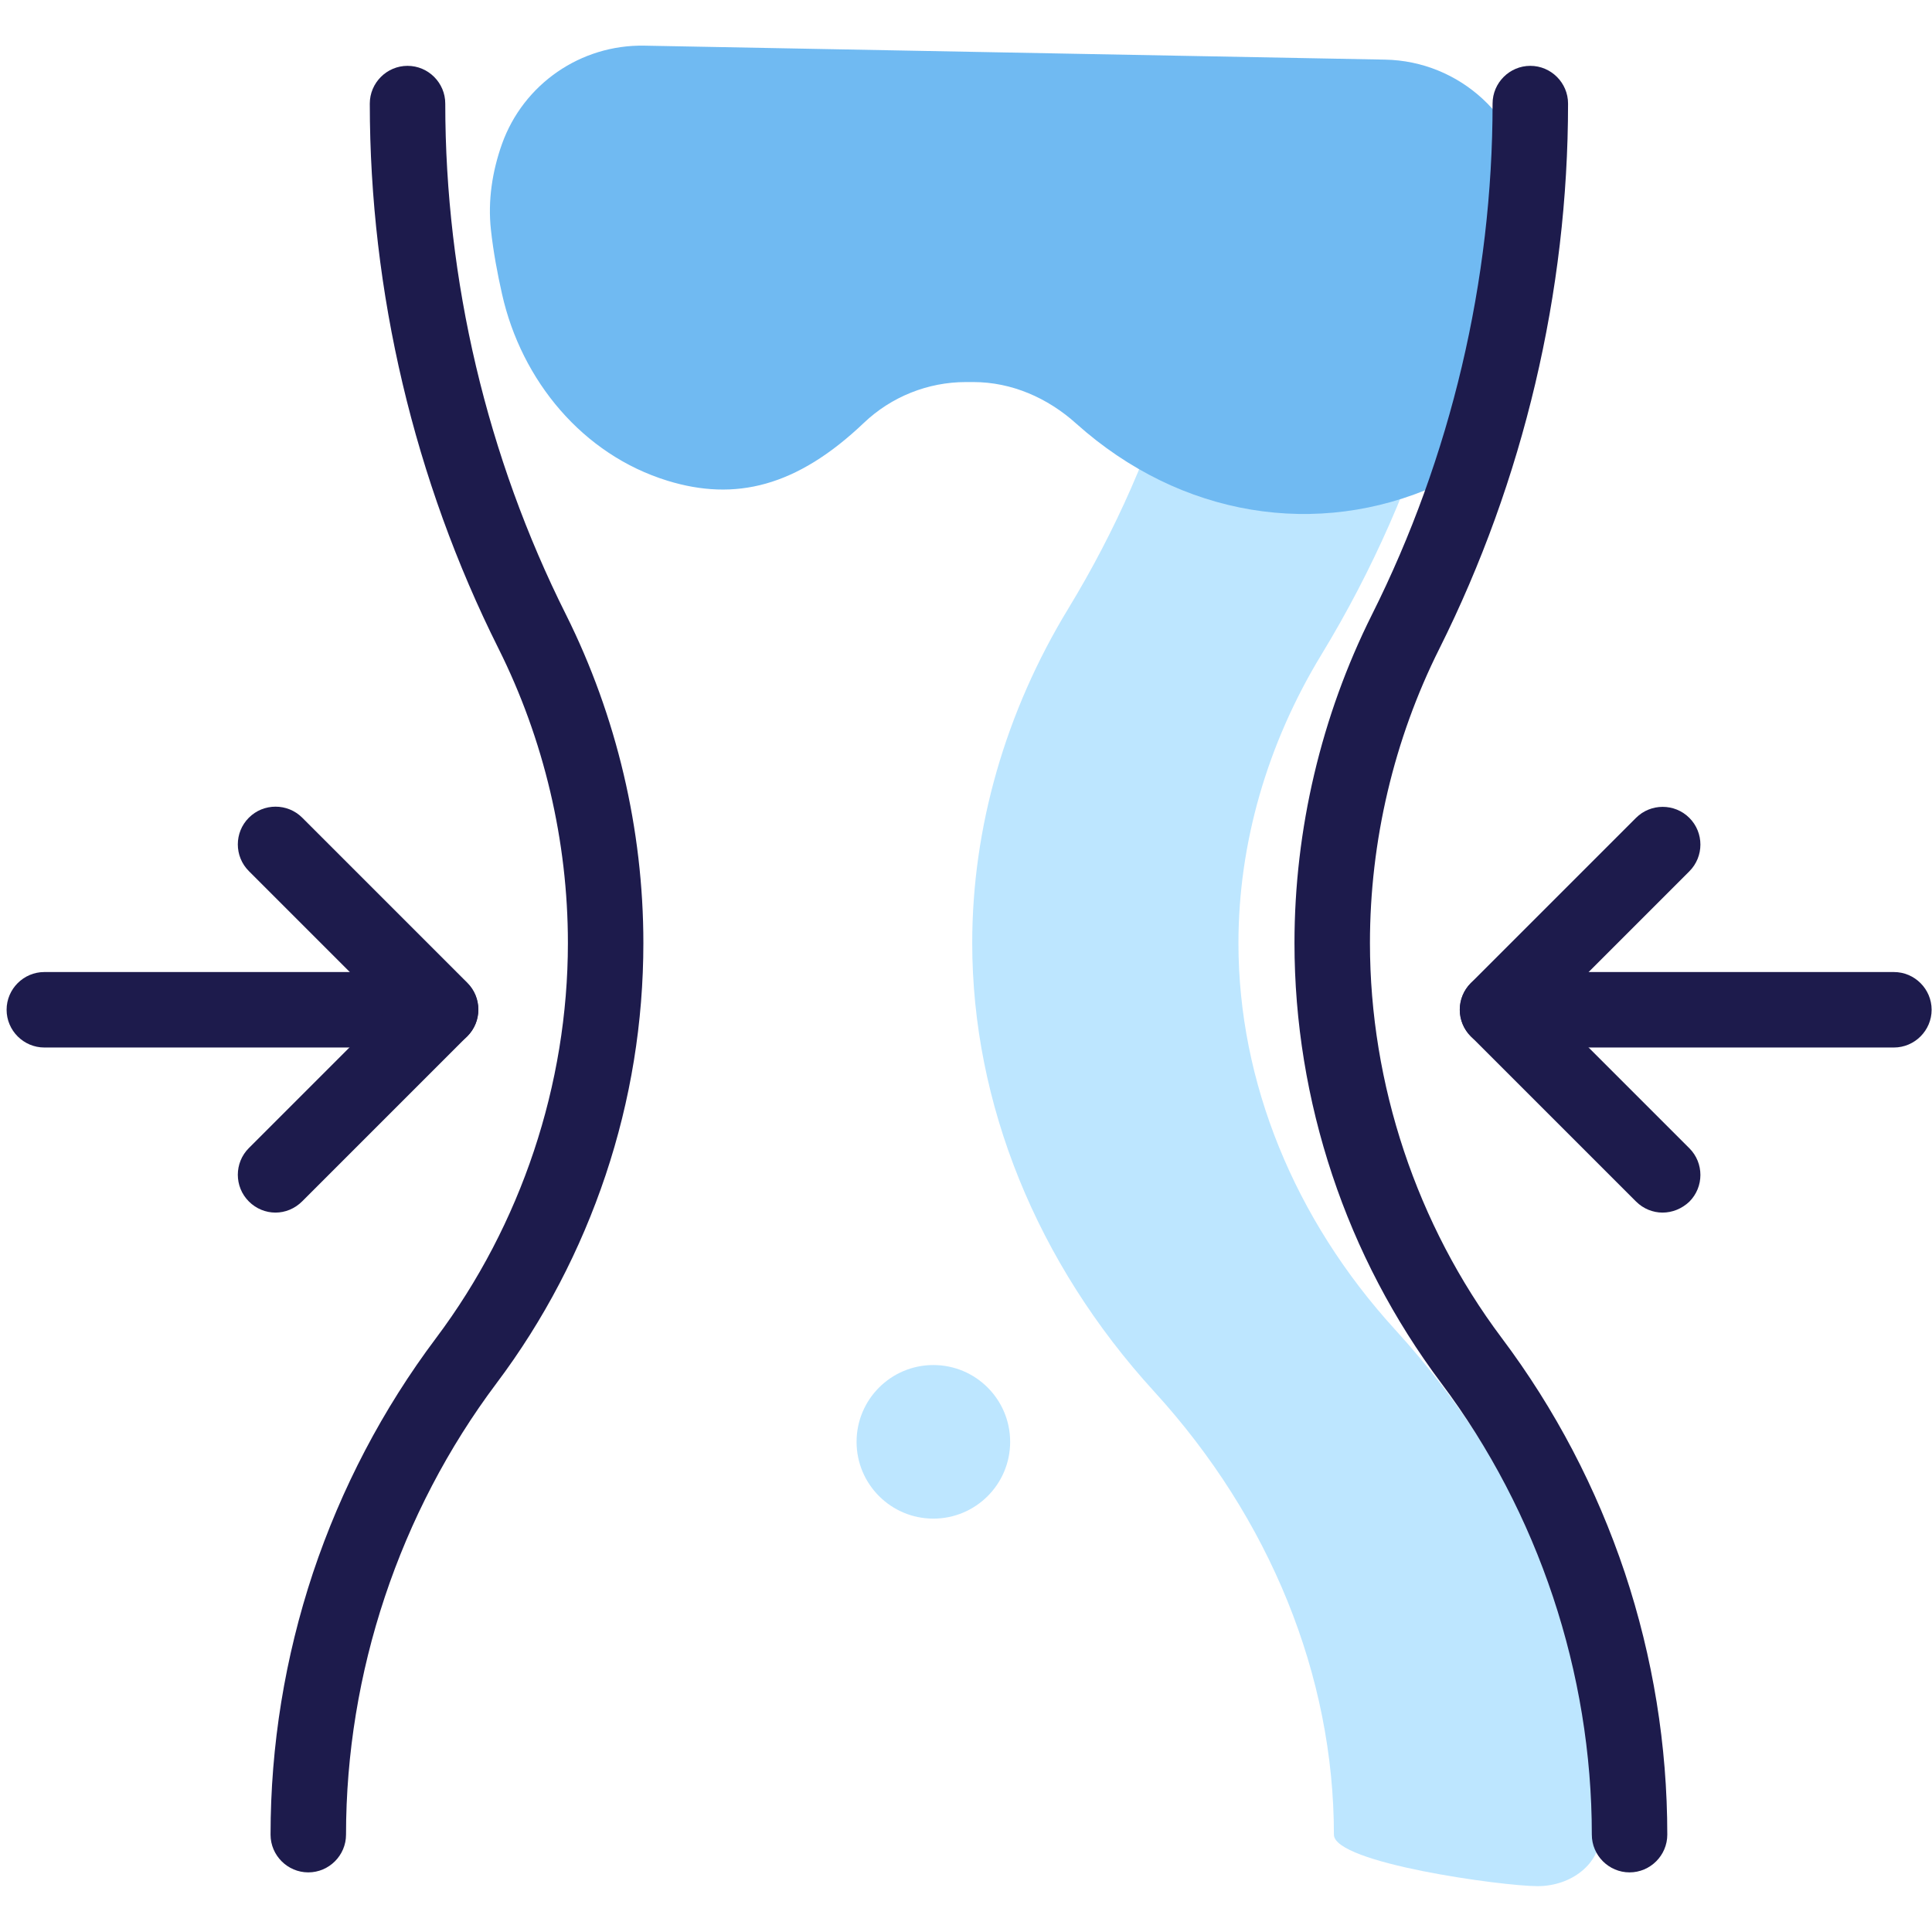
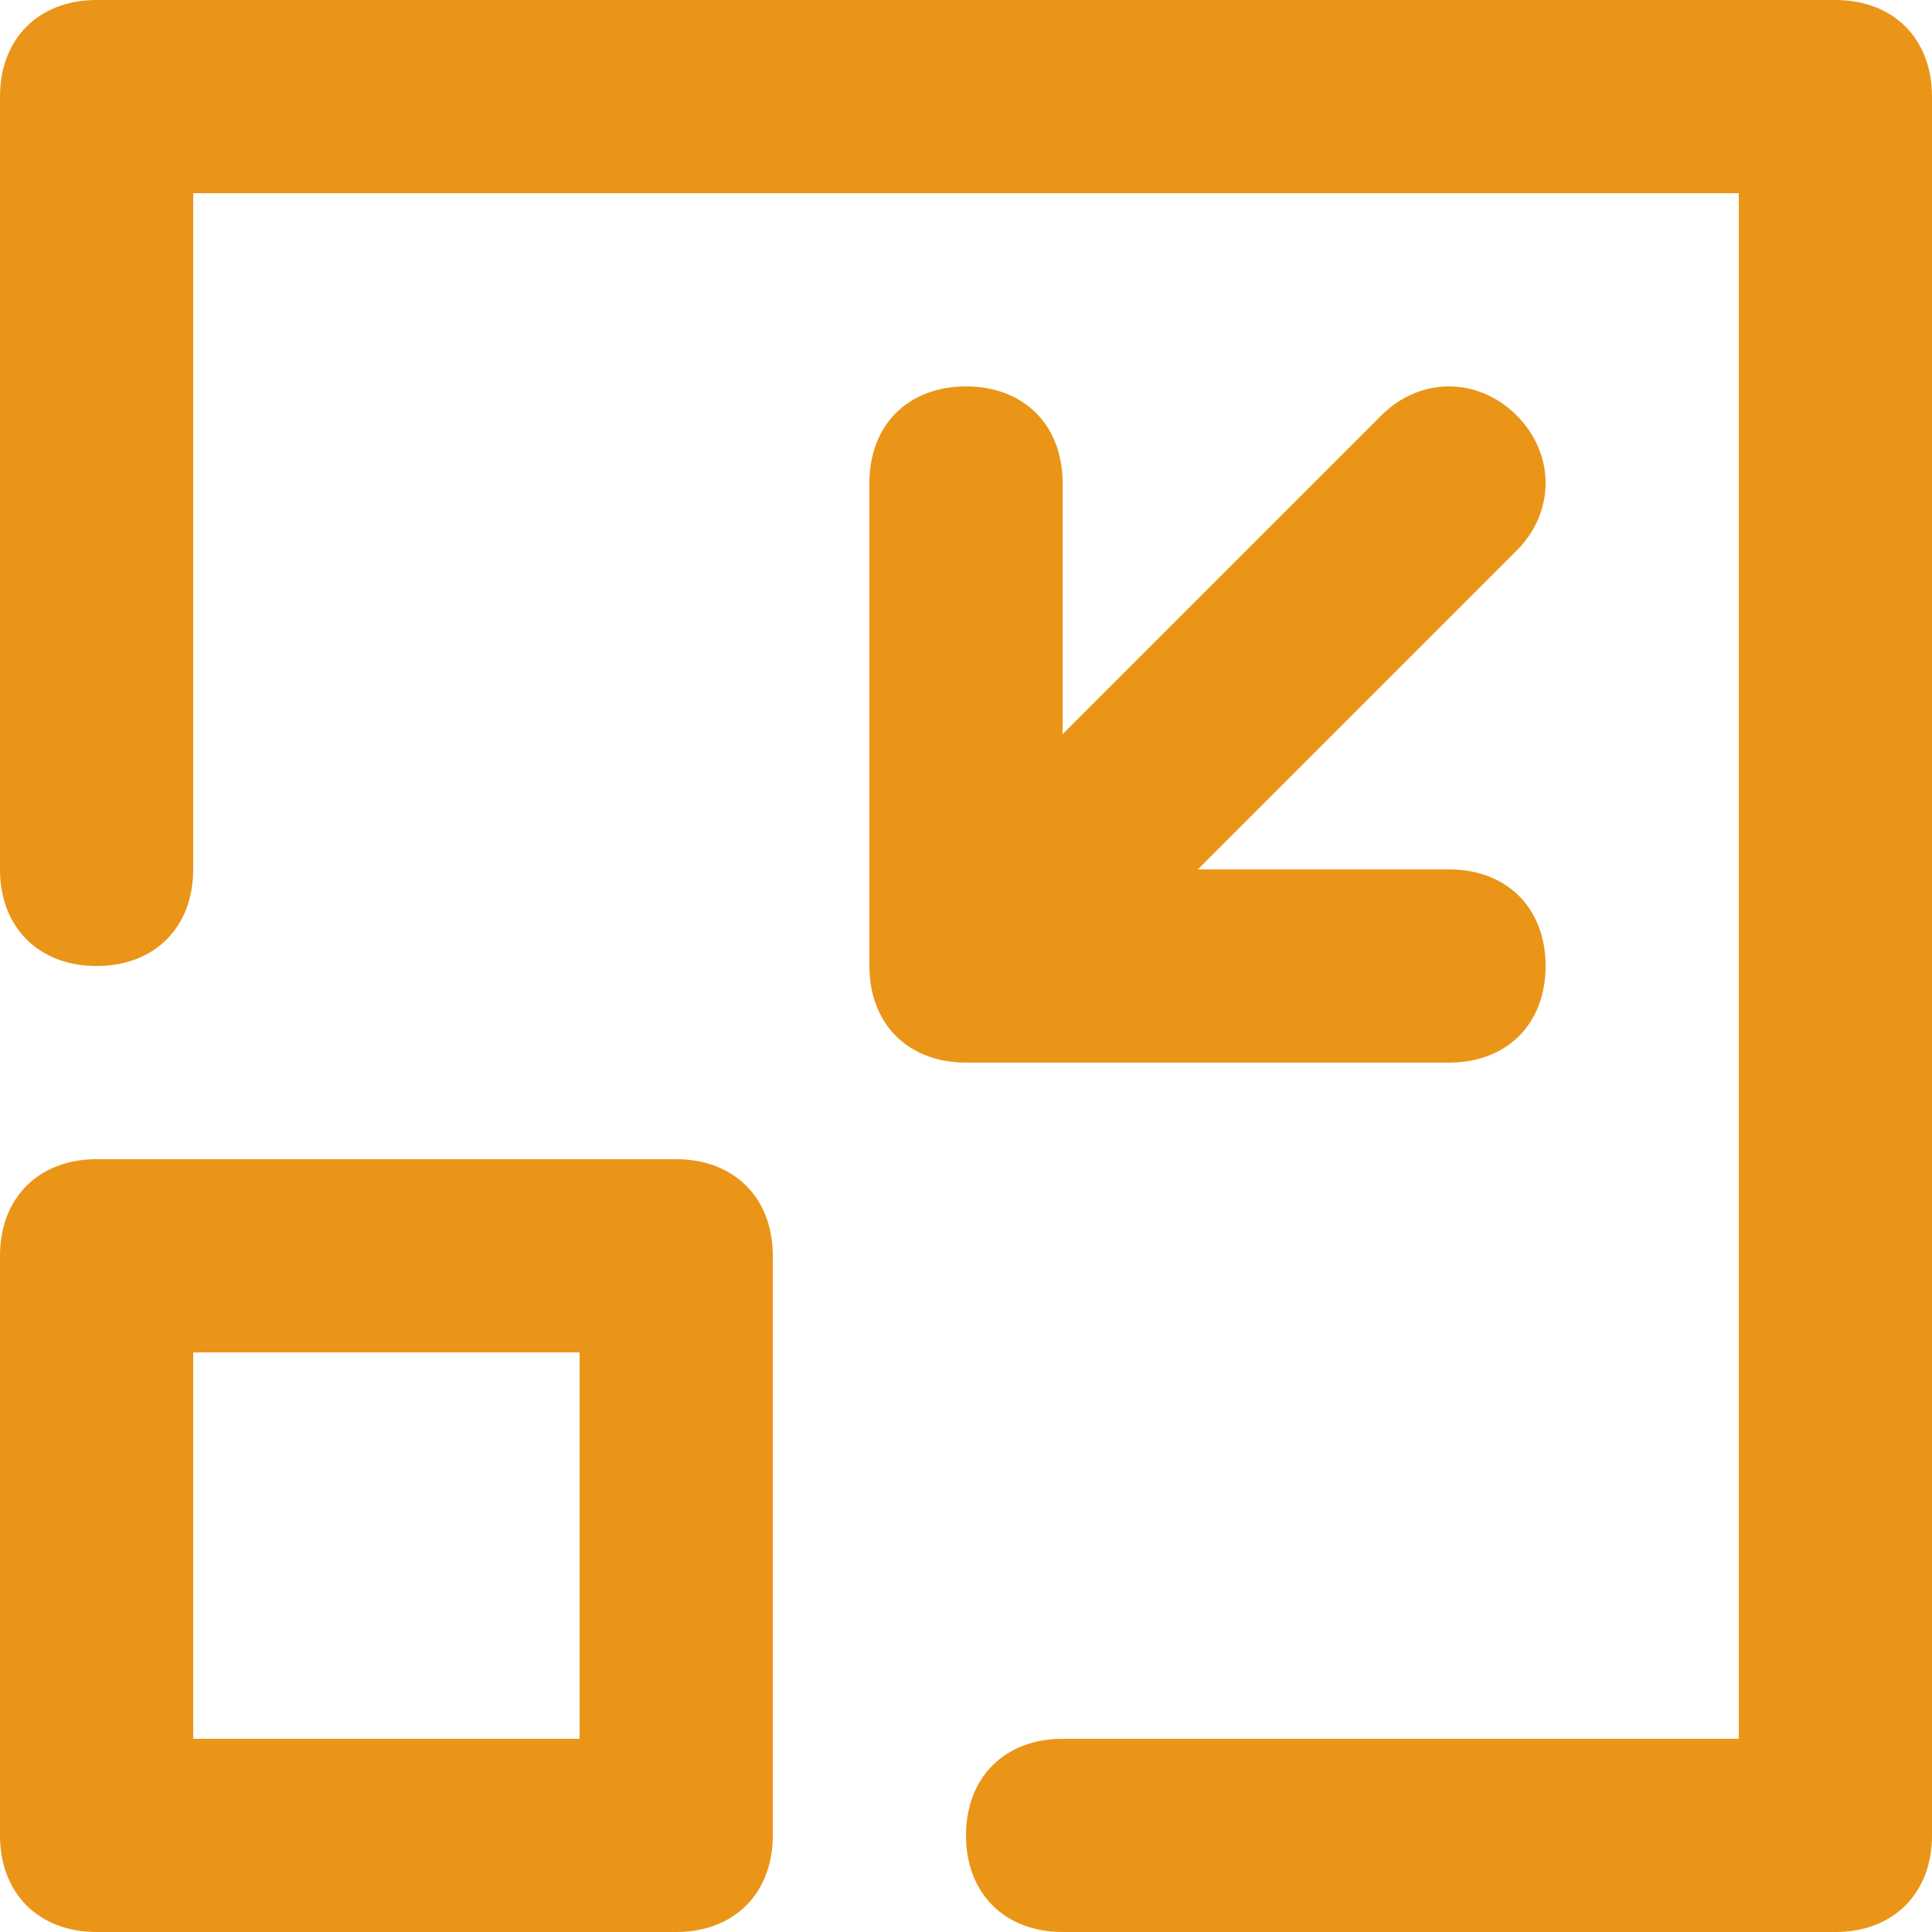
- <svg xmlns="http://www.w3.org/2000/svg" t="1600400051828" class="icon" viewBox="0 0 1024 1024" version="1.1" p-id="13128" width="200" height="200">
+ <svg xmlns="http://www.w3.org/2000/svg" t="1606119425552" class="icon" viewBox="0 0 1024 1024" version="1.1" p-id="18128" width="200" height="200">
  <defs>
    <style type="text/css" />
  </defs>
-   <path d="M814.9 999.7c-18.4 0-107.9-12.2-107.9-27.3 0-84.1-33.8-167.6-95.3-234.9-62.2-68.1-96.4-152.6-96.4-237.7 0-61.2 17.6-122.5 50.9-177.2 50.3-82.7 76.9-175.3 76.9-267.7 0-15.1 67.9 0 86.2 0s54.9-15.1 54.9 0c0 100.9-29 201.9-83.9 292.2-28.7 47.2-43.9 100-43.9 152.8 0 73.4 29.5 146.2 83.1 204.9 70 76.7 108.6 171.8 108.6 267.7 0 15-14.9 27.2-33.2 27.2z" fill="#BDE6FF" p-id="13129" />
-   <path d="M494.7 764.2m-40.7 0a40.7 40.7 0 1 0 81.4 0 40.7 40.7 0 1 0-81.4 0Z" fill="#BDE6FF" p-id="13130" />
-   <path d="M804.5 198.6c4.3-28.5 6.4-57.4 6.7-86.5 0-3.1-0.1-6.3-0.5-9.4v-0.4c-4-39.6-36.9-70-76.7-70.7l-392.5-7.4c-33.7-0.6-64 20.3-75.4 52-5.2 14.6-7.6 30.2-5.9 45.6 1.3 11.8 3.4 23 5.9 34.1 10.3 45.9 42.8 85.1 87.7 98.9 35.8 11 68.4 3.3 104.1-30.7 14.5-13.8 33.9-21.6 54-21.6h4c20.3 0 39.4 8.4 54.5 22 55.6 49.8 128.1 60.9 191 32.8 23.5-10.4 39.3-33.3 43.1-58.7z" fill="#70BAF2" p-id="13131" />
-   <path d="M863.7 992.4c-11 0-20-9-20-20 0-85.7-28.3-170.7-79.8-239.3-25.1-33.5-44.6-70.7-57.8-110.4-13.2-39.7-20-81.1-20-122.9 0-60.1 14.2-120.3 41-173.9 41.9-83.6 64-177.3 64-271 0-11 9-20 20-20s20 9 20 20c0 99.8-23.6 199.7-68.2 288.9-24.1 48.1-36.8 102.1-36.8 156 0 74.9 24.8 149.3 69.8 209.3 28.4 37.8 50.3 79.7 65.3 124.5 14.9 44.8 22.5 91.5 22.5 138.8 0 11-9 20-20 20zM163.4 992.4c-11 0-20-9-20-20 0-47.2 7.6-93.9 22.5-138.8 15-44.8 36.9-86.7 65.3-124.5 45-60 69.8-134.3 69.8-209.3 0-54-12.7-107.9-36.8-156.1-44.6-89.1-68.2-189-68.2-288.8 0-11 9-20 20-20s20 9 20 20c0 93.6 22.1 187.3 64 270.9 26.8 53.7 41 113.8 41 174 0 41.9-6.7 83.2-20 123-13.3 39.7-32.7 76.9-57.8 110.3-51.5 68.6-79.8 153.6-79.8 239.3 0 11-9 20-20 20z" fill="#1D1B4C" p-id="13132" />
-   <path d="M233.5 555.2h-210c-11 0-20-9-20-20s9-20 20-20h210c11 0 20 9 20 20s-9 20-20 20z" fill="#1D1B4C" p-id="13133" />
-   <path d="M146 642.7c-5.1 0-10.2-2-14.1-5.9-7.8-7.8-7.8-20.5 0-28.3l73.4-73.4-73.4-73.4c-7.8-7.8-7.8-20.5 0-28.3s20.5-7.8 28.3 0l87.5 87.5c7.8 7.8 7.8 20.5 0 28.3l-87.5 87.5c-4 4-9.1 6-14.2 6zM1003.8 555.2H793.7c-11 0-20-9-20-20s9-20 20-20h210.1c11 0 20 9 20 20s-9 20-20 20z" fill="#1D1B4C" p-id="13134" />
-   <path d="M881.2 642.7c-5.1 0-10.2-2-14.1-5.9l-87.5-87.5c-7.8-7.8-7.8-20.5 0-28.3l87.5-87.5c7.8-7.8 20.5-7.8 28.3 0s7.8 20.5 0 28.3L822 535.2l73.4 73.4c7.8 7.8 7.8 20.5 0 28.3-4 3.8-9.1 5.8-14.2 5.8z" fill="#1D1B4C" p-id="13135" />
+   <path d="M358.4 614.4H51.2c-30.72 0-51.2 20.48-51.2 51.2v307.2c0 30.72 20.48 51.2 51.2 51.2h307.2c30.72 0 51.2-20.48 51.2-51.2v-307.2c0-30.72-20.48-51.2-51.2-51.2z m-51.2 307.2H102.4v-204.8h204.8v204.8z" fill="#ea9518" p-id="18129" />
+   <path d="M972.8 0H51.2C20.48 0 0 20.48 0 51.2v409.6c0 30.72 20.48 51.2 51.2 51.2s51.2-20.48 51.2-51.2V102.4h819.2v819.2h-358.4c-30.72 0-51.2 20.48-51.2 51.2s20.48 51.2 51.2 51.2h409.6c30.72 0 51.2-20.48 51.2-51.2V51.2c0-30.72-20.48-51.2-51.2-51.2z" fill="#ea9518" p-id="18130" />
+   <path d="M768 563.2c30.72 0 51.2-20.48 51.2-51.2s-20.48-51.2-51.2-51.2h-133.12l168.96-168.96c20.48-20.48 20.48-51.2 0-71.68-20.48-20.48-51.2-20.48-71.68 0L563.2 389.12V256c0-30.72-20.48-51.2-51.2-51.2s-51.2 20.48-51.2 51.2v256c0 30.72 20.48 51.2 51.2 51.2h256z" fill="#ea9518" p-id="18131" />
</svg>
